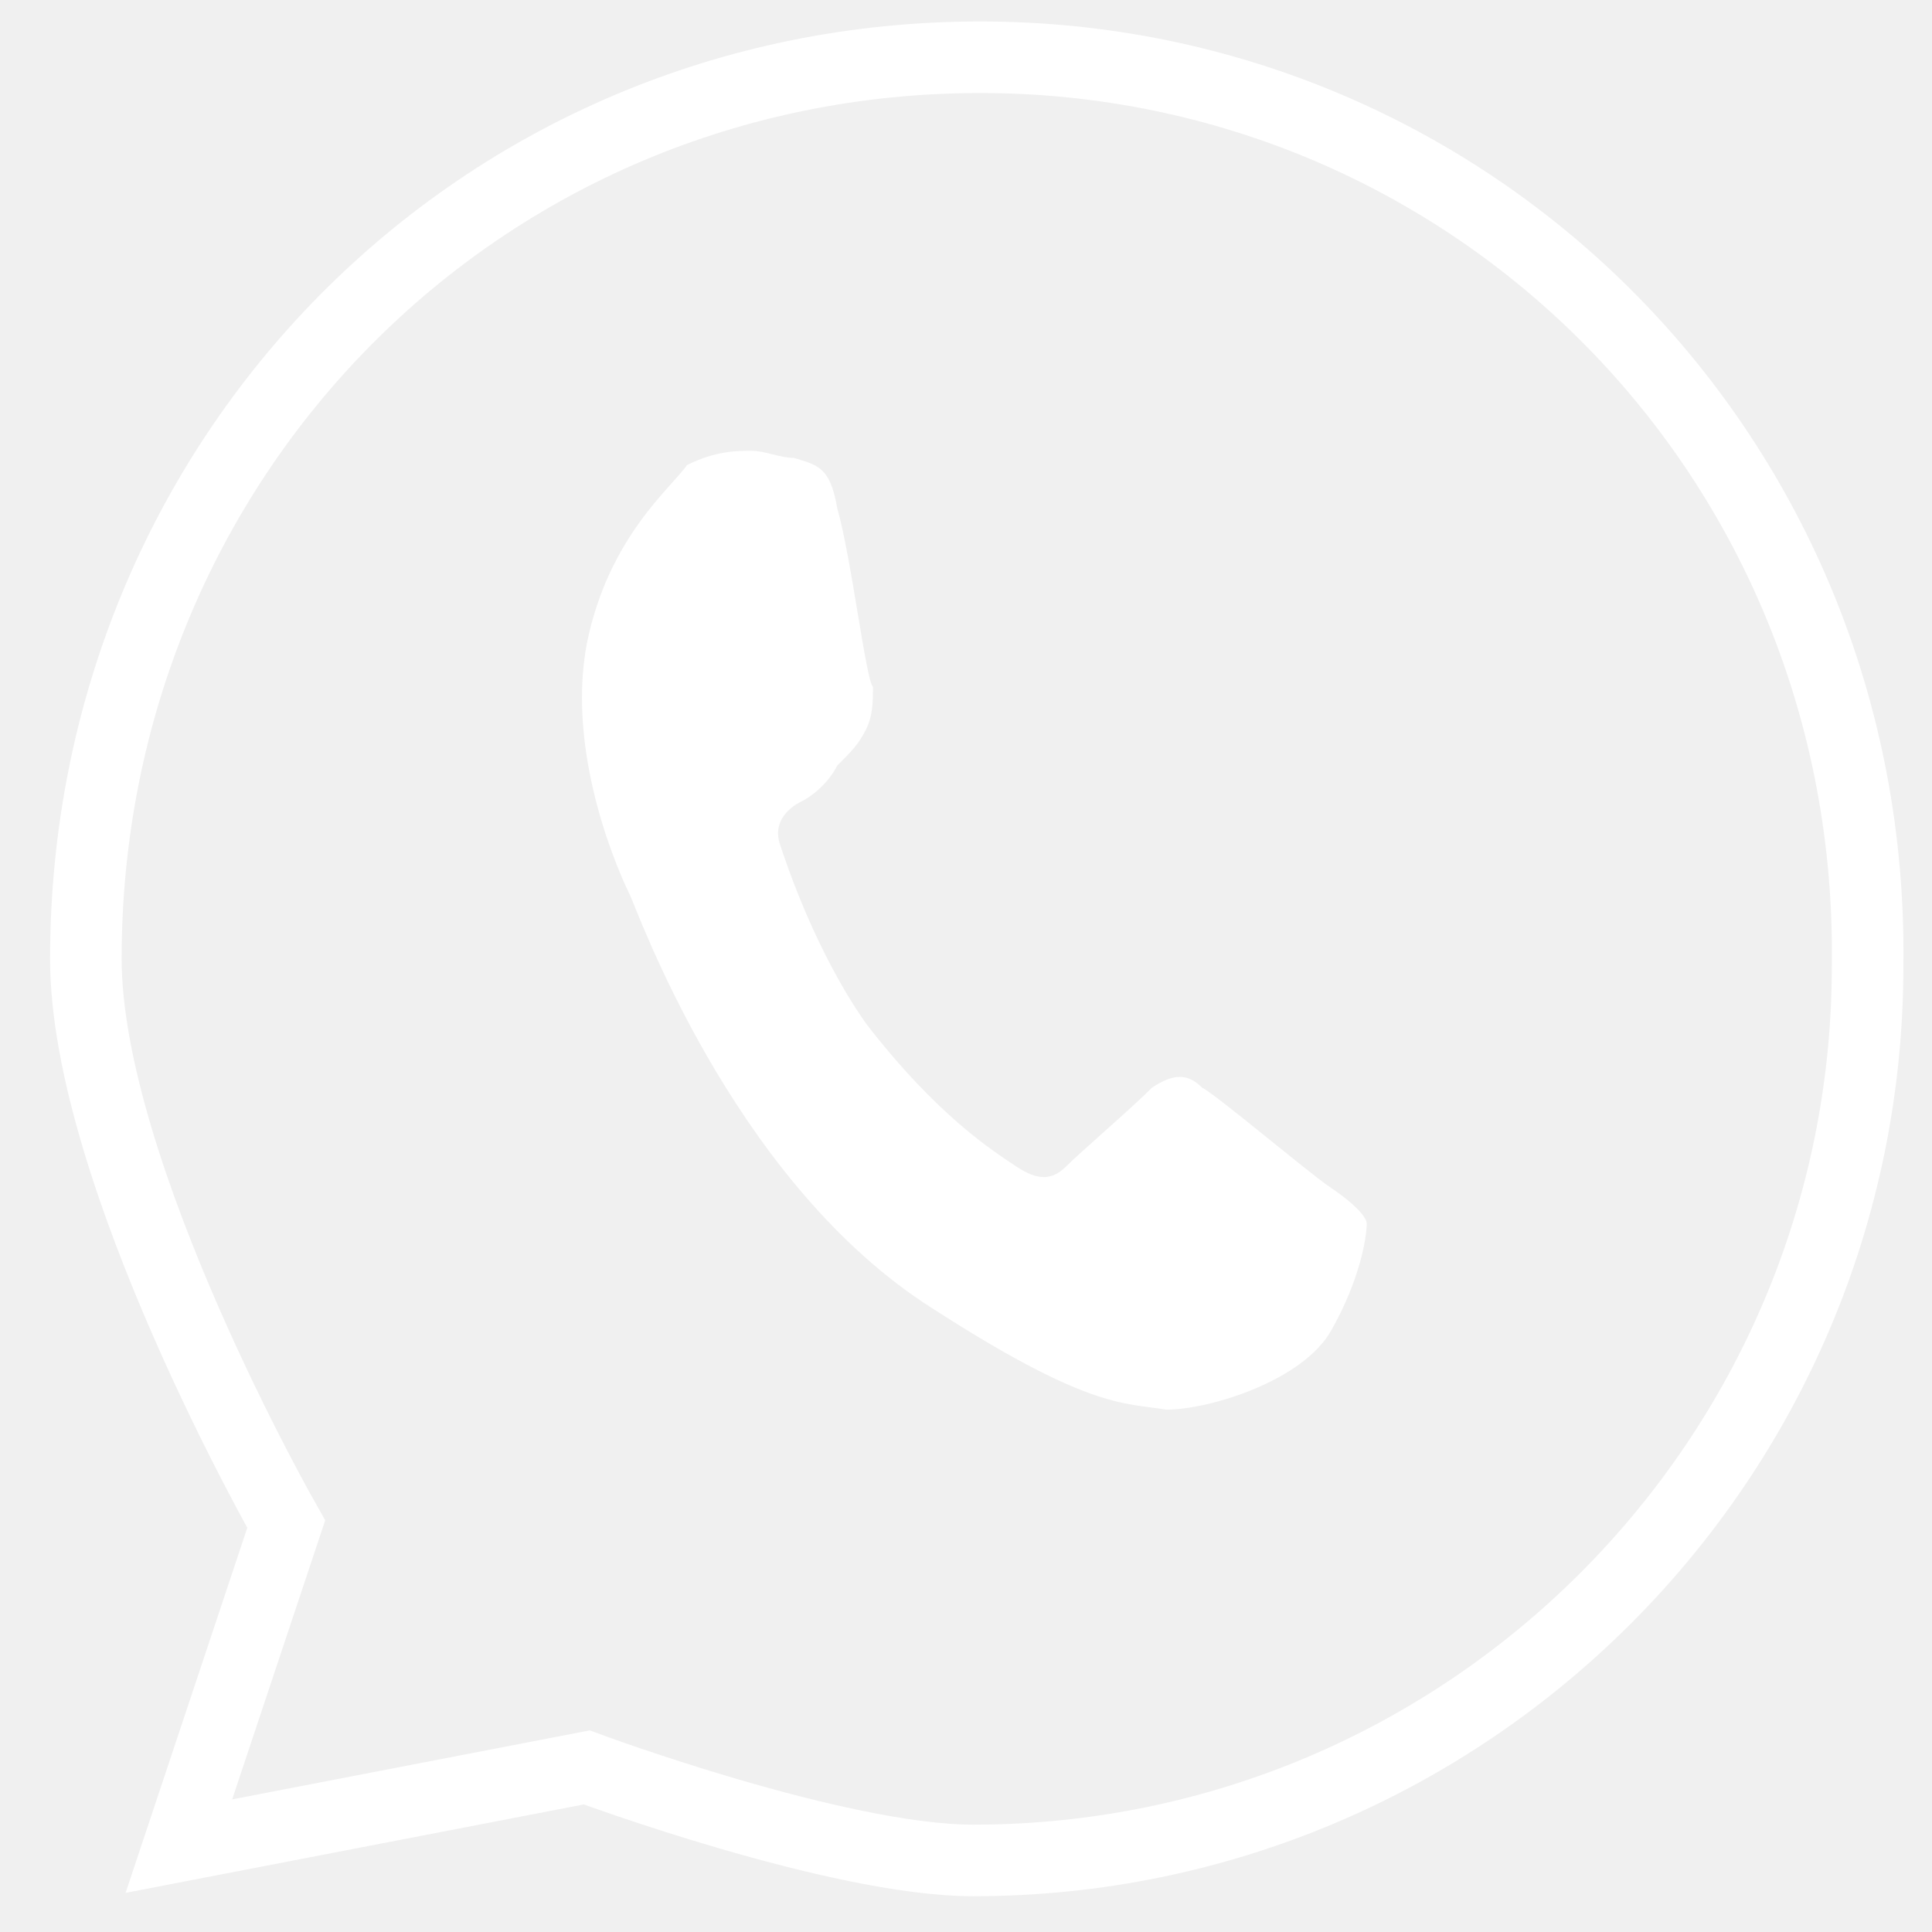
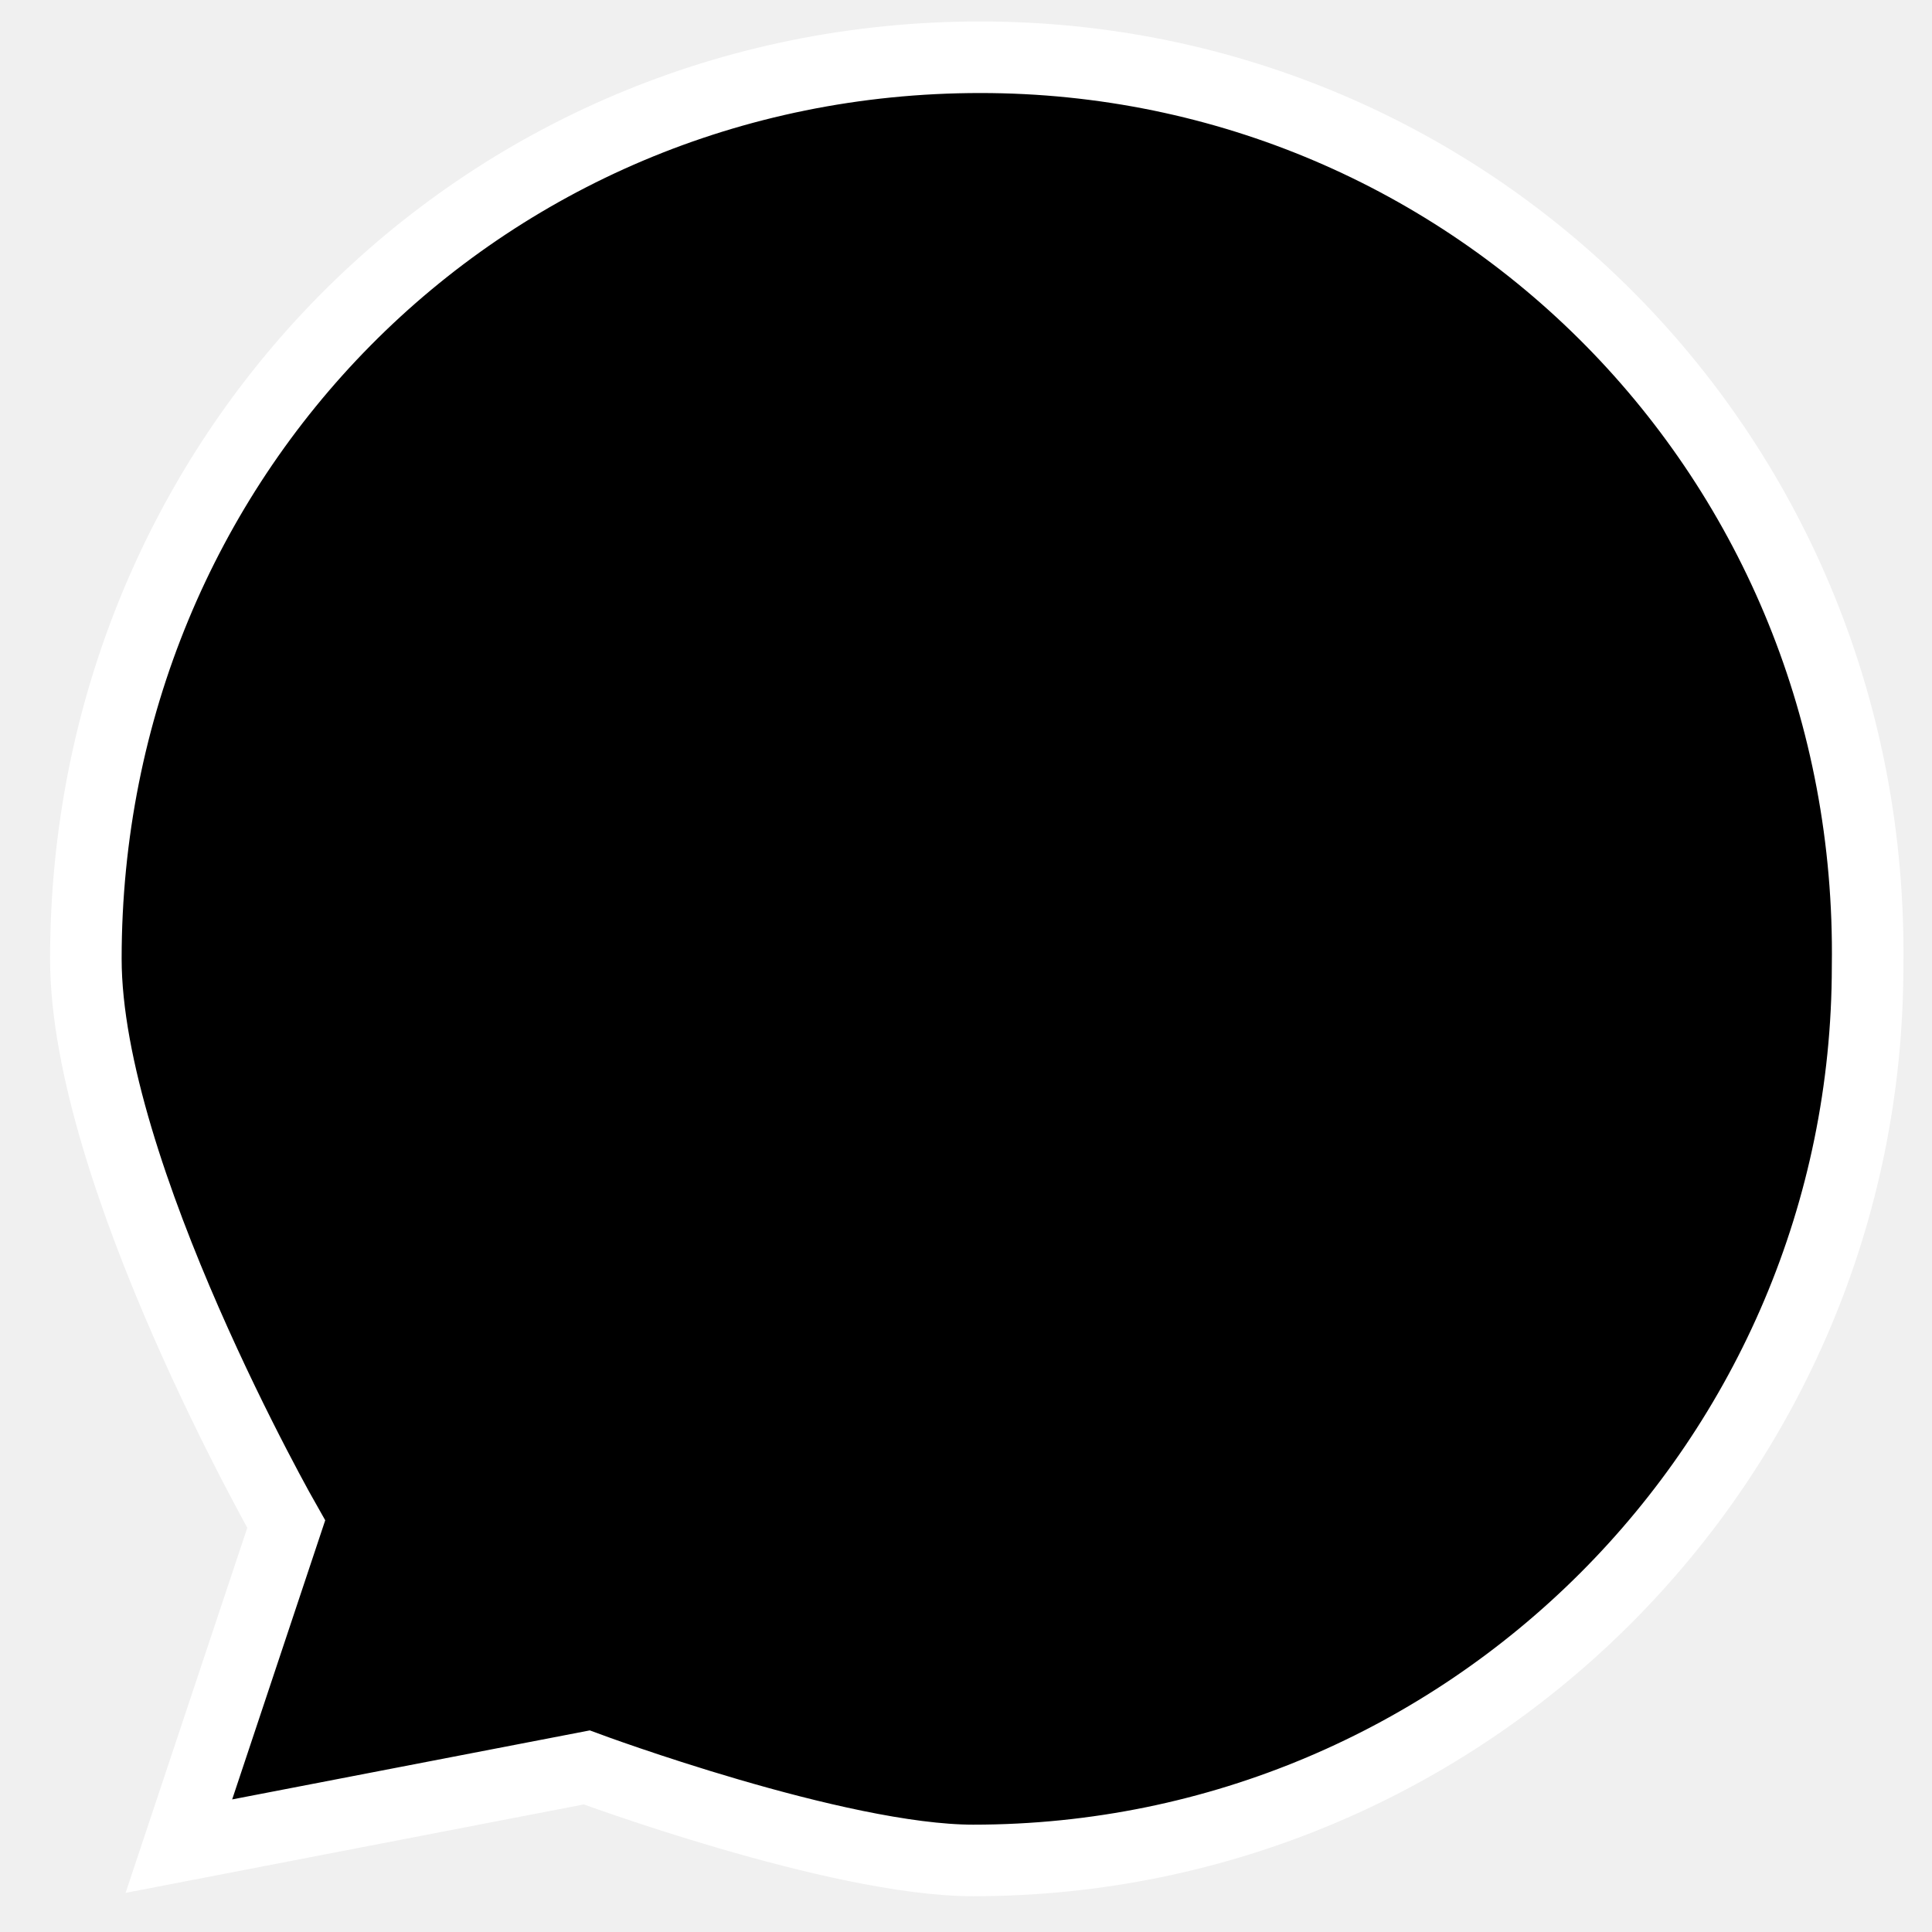
- <svg xmlns="http://www.w3.org/2000/svg" width="27" height="27" fill="none">
+ <svg xmlns="http://www.w3.org/2000/svg" viewBox="0 0 27 27">
  <path d="M13.7.8C6.7.8 1.2 6.4 1.2 13.4c0 3 2.8 7.9 2.8 7.9l-1.5 4.5 5.7-1.1s3.5 1.3 5.4 1.3c6.9 0 12.5-5.6 12.5-12.5C26.2 6.4 20.6.8 13.7.8z" stroke="#fff" />
-   <path fill-rule="evenodd" clip-rule="evenodd" fill="#fff" d="M11.7 7.1c-.1-.6-.3-.6-.6-.7-.2 0-.4-.1-.6-.1-.2 0-.5 0-.9.2-.2.3-1.1 1-1.4 2.5-.3 1.6.5 3.3.6 3.5.1.2 1.4 3.9 4.1 5.7 2.3 1.5 2.8 1.4 3.4 1.5.6 0 1.9-.4 2.3-1.1.4-.7.5-1.3.5-1.5 0-.1-.2-.3-.5-.5s-1.6-1.3-1.8-1.4c-.2-.2-.4-.2-.7 0-.3.3-1 .9-1.2 1.1-.2.2-.4.2-.7 0-.3-.2-1.1-.7-2.1-2-.7-1-1.1-2.2-1.2-2.5-.1-.3.1-.5.3-.6.2-.1.4-.3.5-.5.2-.2.3-.3.4-.5.1-.2.1-.4.1-.6-.1-.1-.3-1.8-.5-2.5z" />
+   <path fill-rule="evenodd" clip-rule="evenodd" fill="currentColor" d="M11.7 7.1c-.1-.6-.3-.6-.6-.7-.2 0-.4-.1-.6-.1-.2 0-.5 0-.9.2-.2.3-1.1 1-1.4 2.5-.3 1.6.5 3.3.6 3.5.1.2 1.4 3.9 4.1 5.7 2.3 1.5 2.8 1.4 3.4 1.5.6 0 1.9-.4 2.3-1.1.4-.7.5-1.3.5-1.5 0-.1-.2-.3-.5-.5s-1.6-1.3-1.8-1.4c-.2-.2-.4-.2-.7 0-.3.3-1 .9-1.2 1.1-.2.2-.4.2-.7 0-.3-.2-1.1-.7-2.1-2-.7-1-1.1-2.2-1.2-2.5-.1-.3.1-.5.3-.6.2-.1.4-.3.5-.5.2-.2.3-.3.4-.5.1-.2.1-.4.1-.6-.1-.1-.3-1.8-.5-2.5z" />
</svg>
